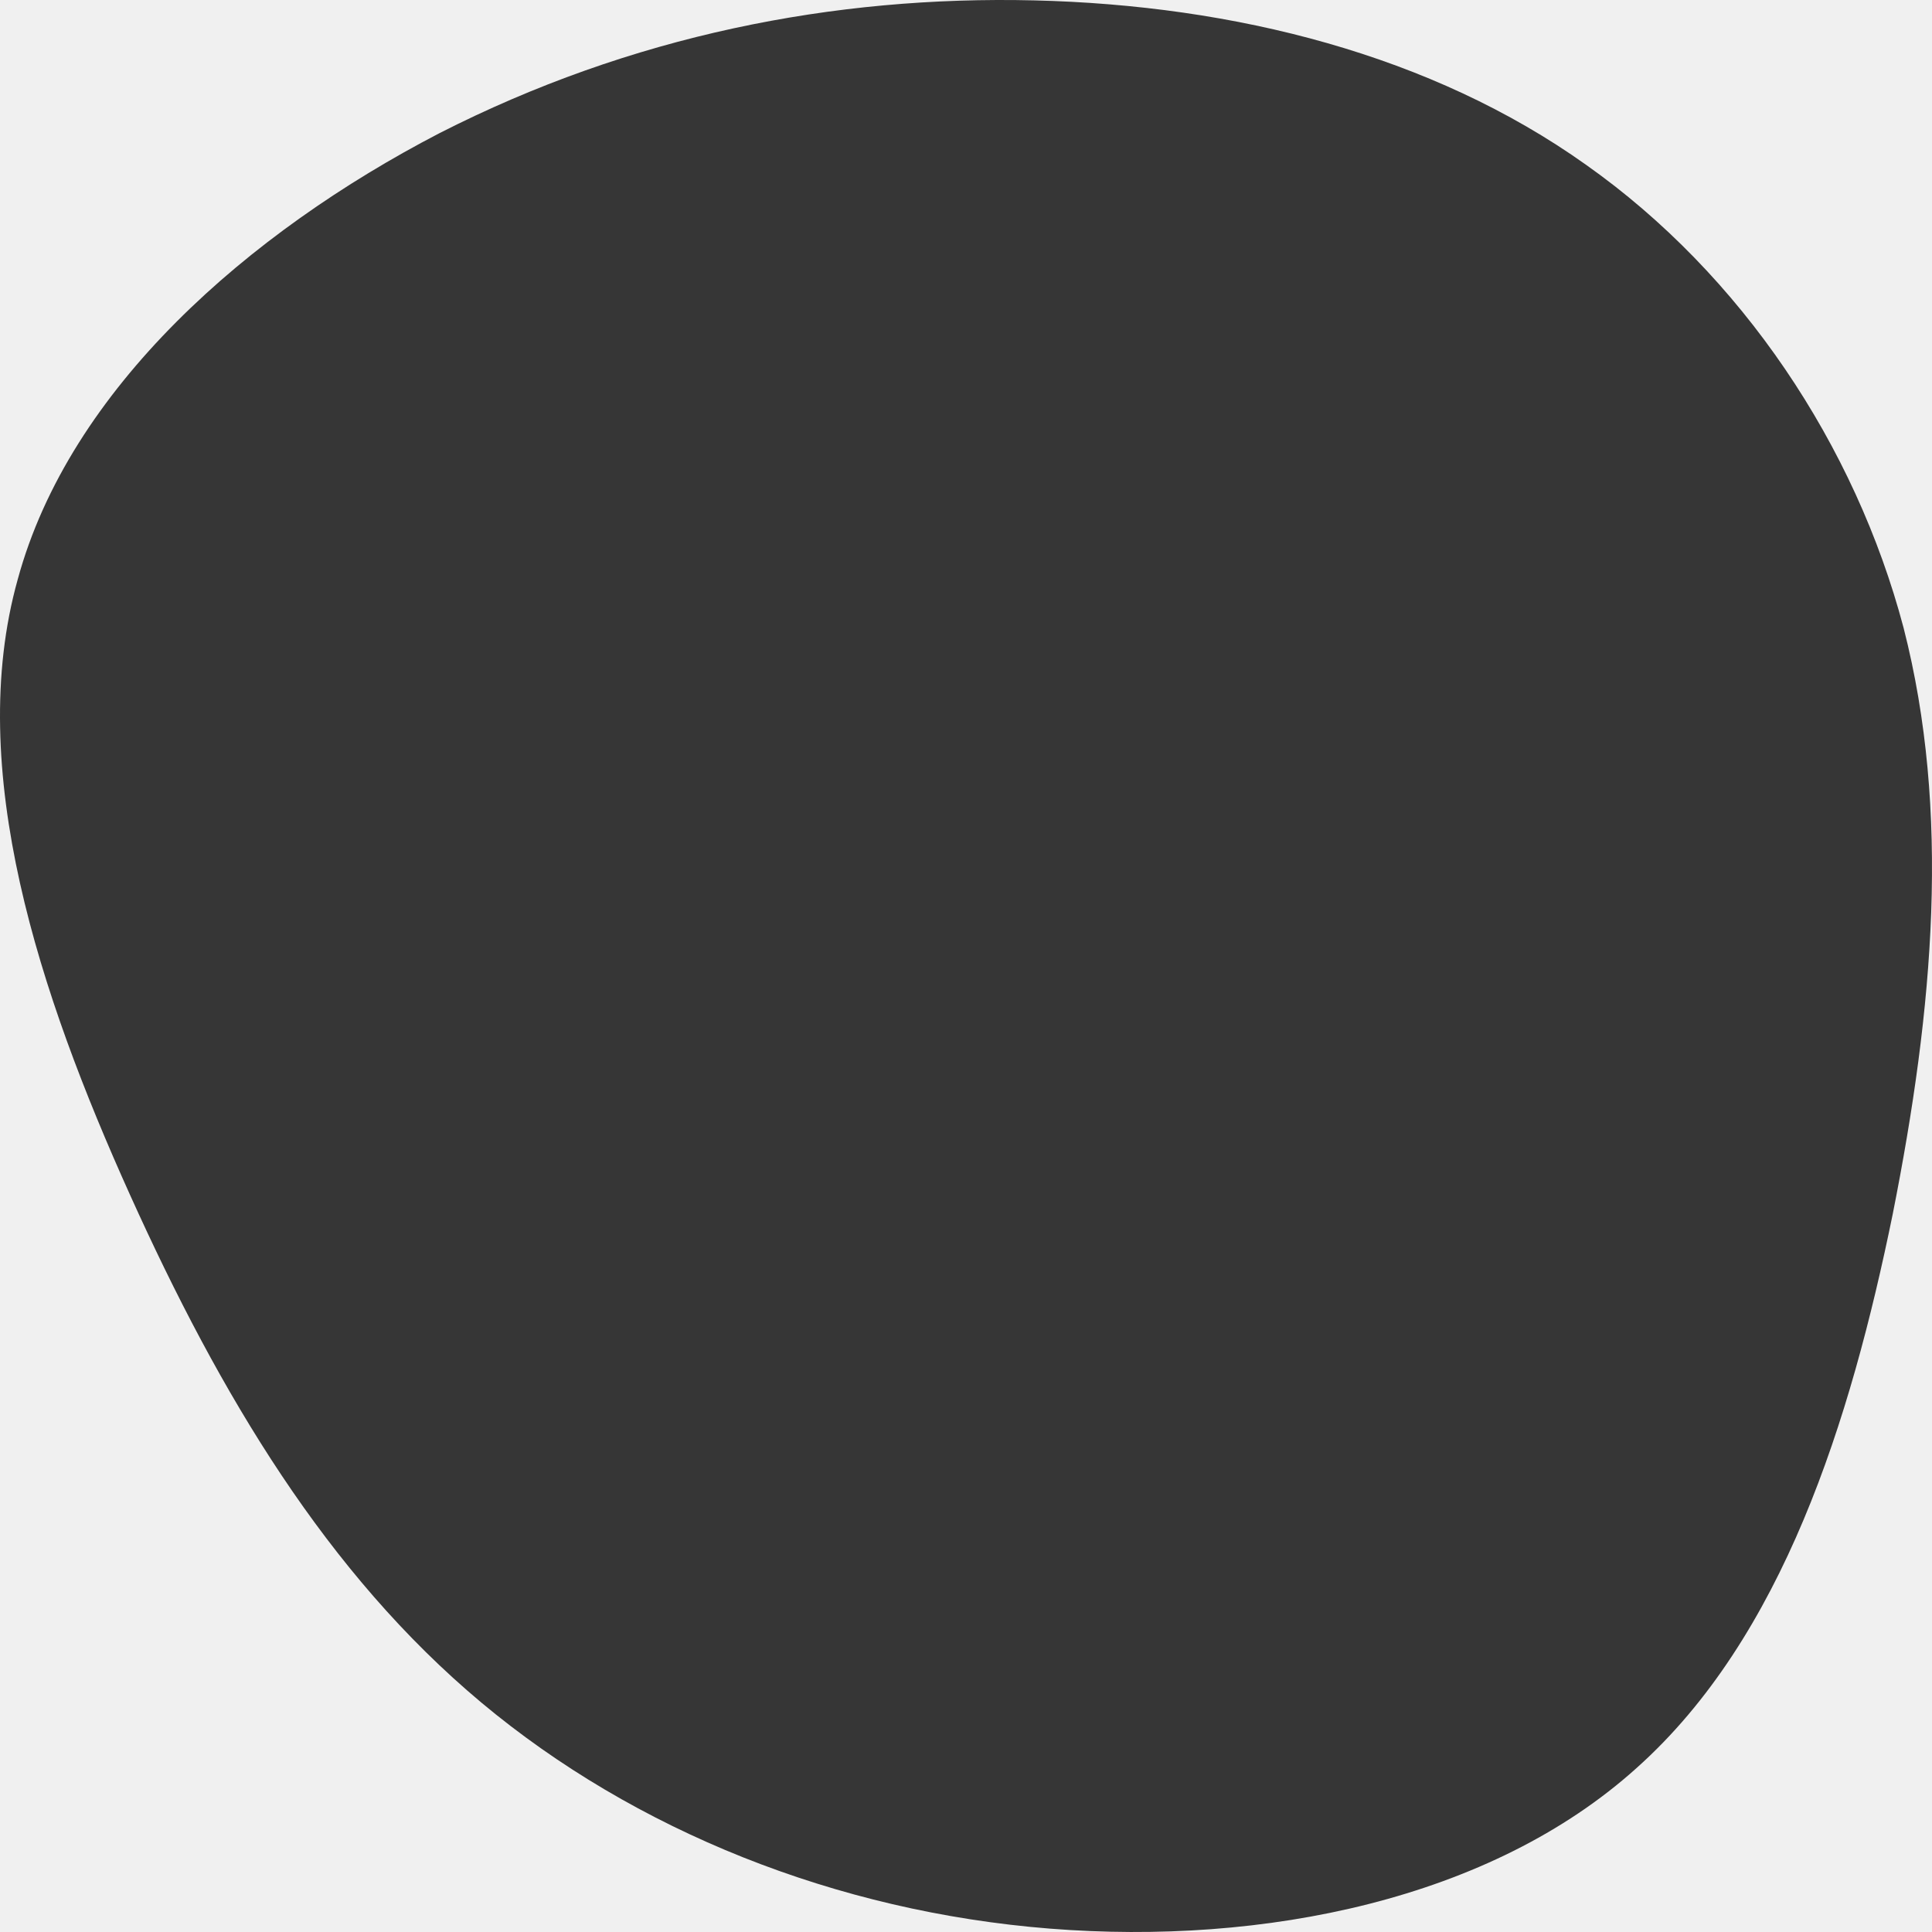
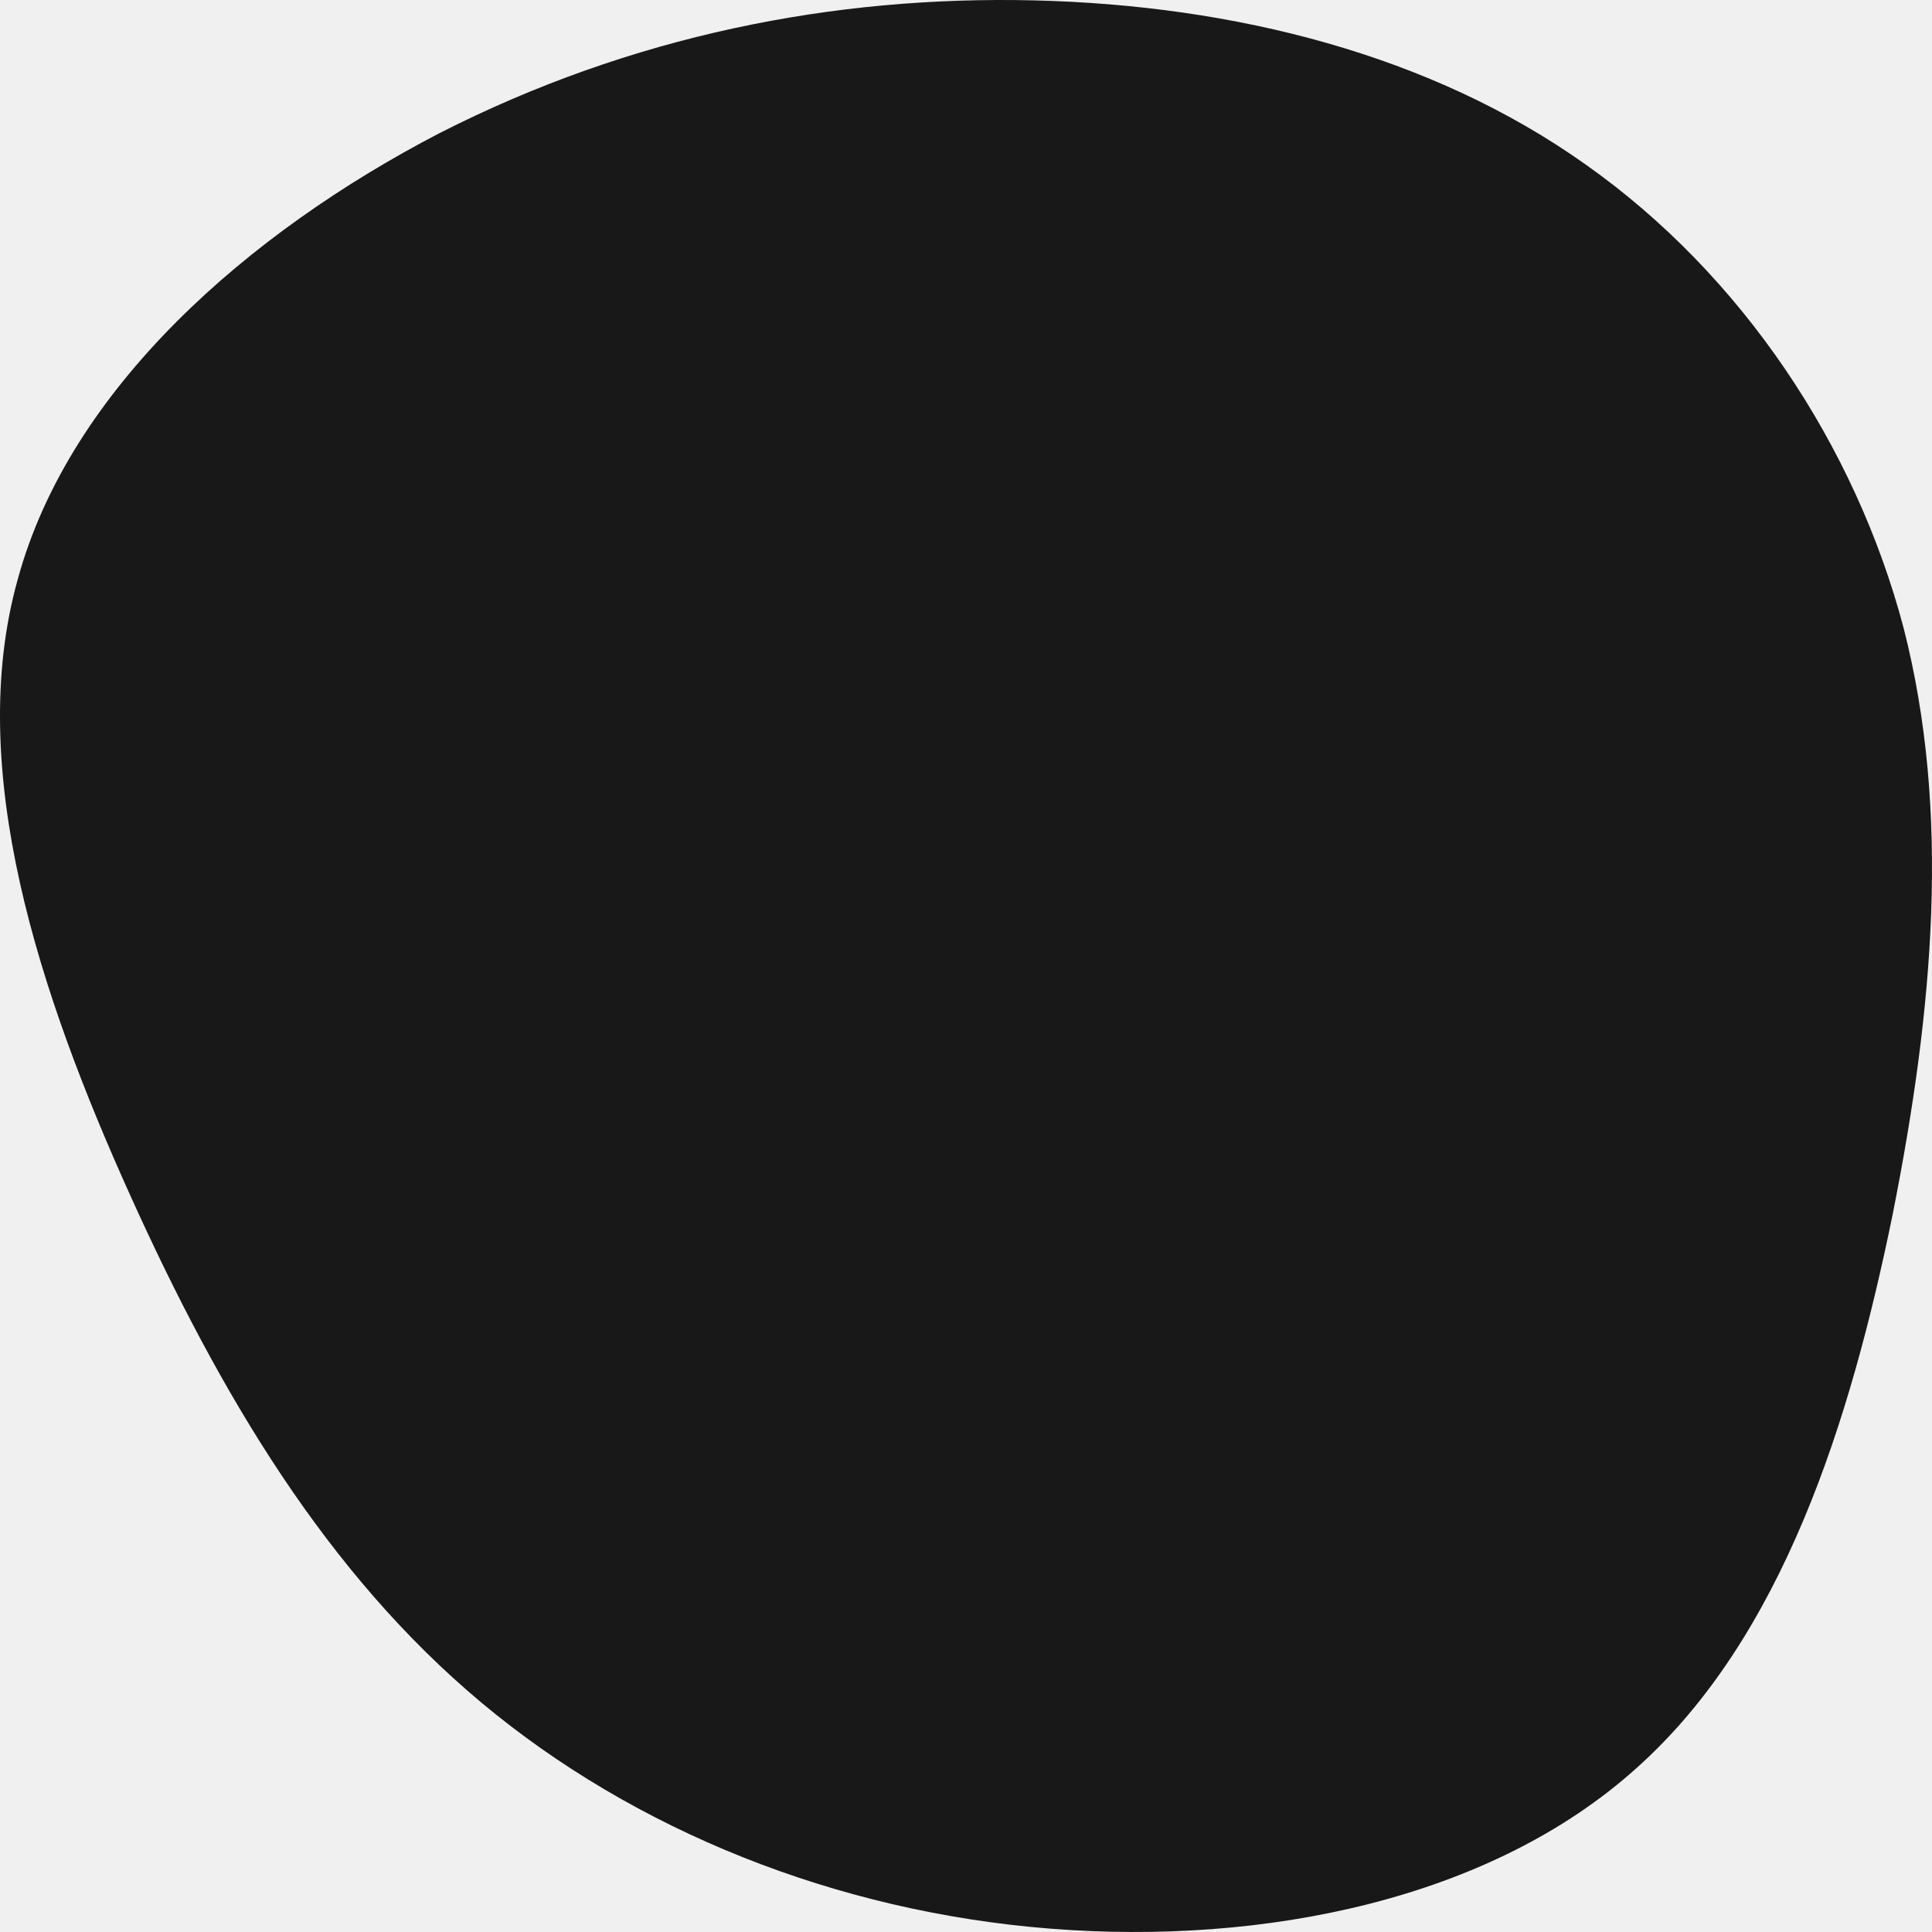
<svg xmlns="http://www.w3.org/2000/svg" width="505" height="505" viewBox="0 0 505 505" fill="none">
  <g clip-path="url(#clip0_239_150)">
-     <path d="M414.573 43.078C455.283 71.834 484.948 116.39 497.571 164.106C509.879 212.137 505.461 263.329 494.731 317.365C483.686 371.401 466.013 427.965 427.827 462.093C389.642 496.537 330.312 508.545 274.454 504.121C218.595 499.697 165.893 478.525 125.814 445.029C85.419 411.217 57.648 364.765 33.979 312.309C10.31 259.853 -9.256 201.077 4.629 151.466C18.2 101.538 64.906 60.774 114.768 34.862C164.946 9.266 217.964 -1.162 270.351 0.102C322.738 1.366 374.178 14.322 414.573 43.078Z" fill="#363636" />
+     <path d="M414.573 43.078C455.283 71.834 484.948 116.39 497.571 164.106C509.879 212.137 505.461 263.329 494.731 317.365C483.686 371.401 466.013 427.965 427.827 462.093C389.642 496.537 330.312 508.545 274.454 504.121C218.595 499.697 165.893 478.525 125.814 445.029C85.419 411.217 57.648 364.765 33.979 312.309C10.31 259.853 -9.256 201.077 4.629 151.466C18.2 101.538 64.906 60.774 114.768 34.862C164.946 9.266 217.964 -1.162 270.351 0.102C322.738 1.366 374.178 14.322 414.573 43.078Z" fill="#181818" />
  </g>
  <defs>
    <clipPath id="clip0_239_150">
      <rect width="505" height="505" fill="white" />
    </clipPath>
  </defs>
</svg>
